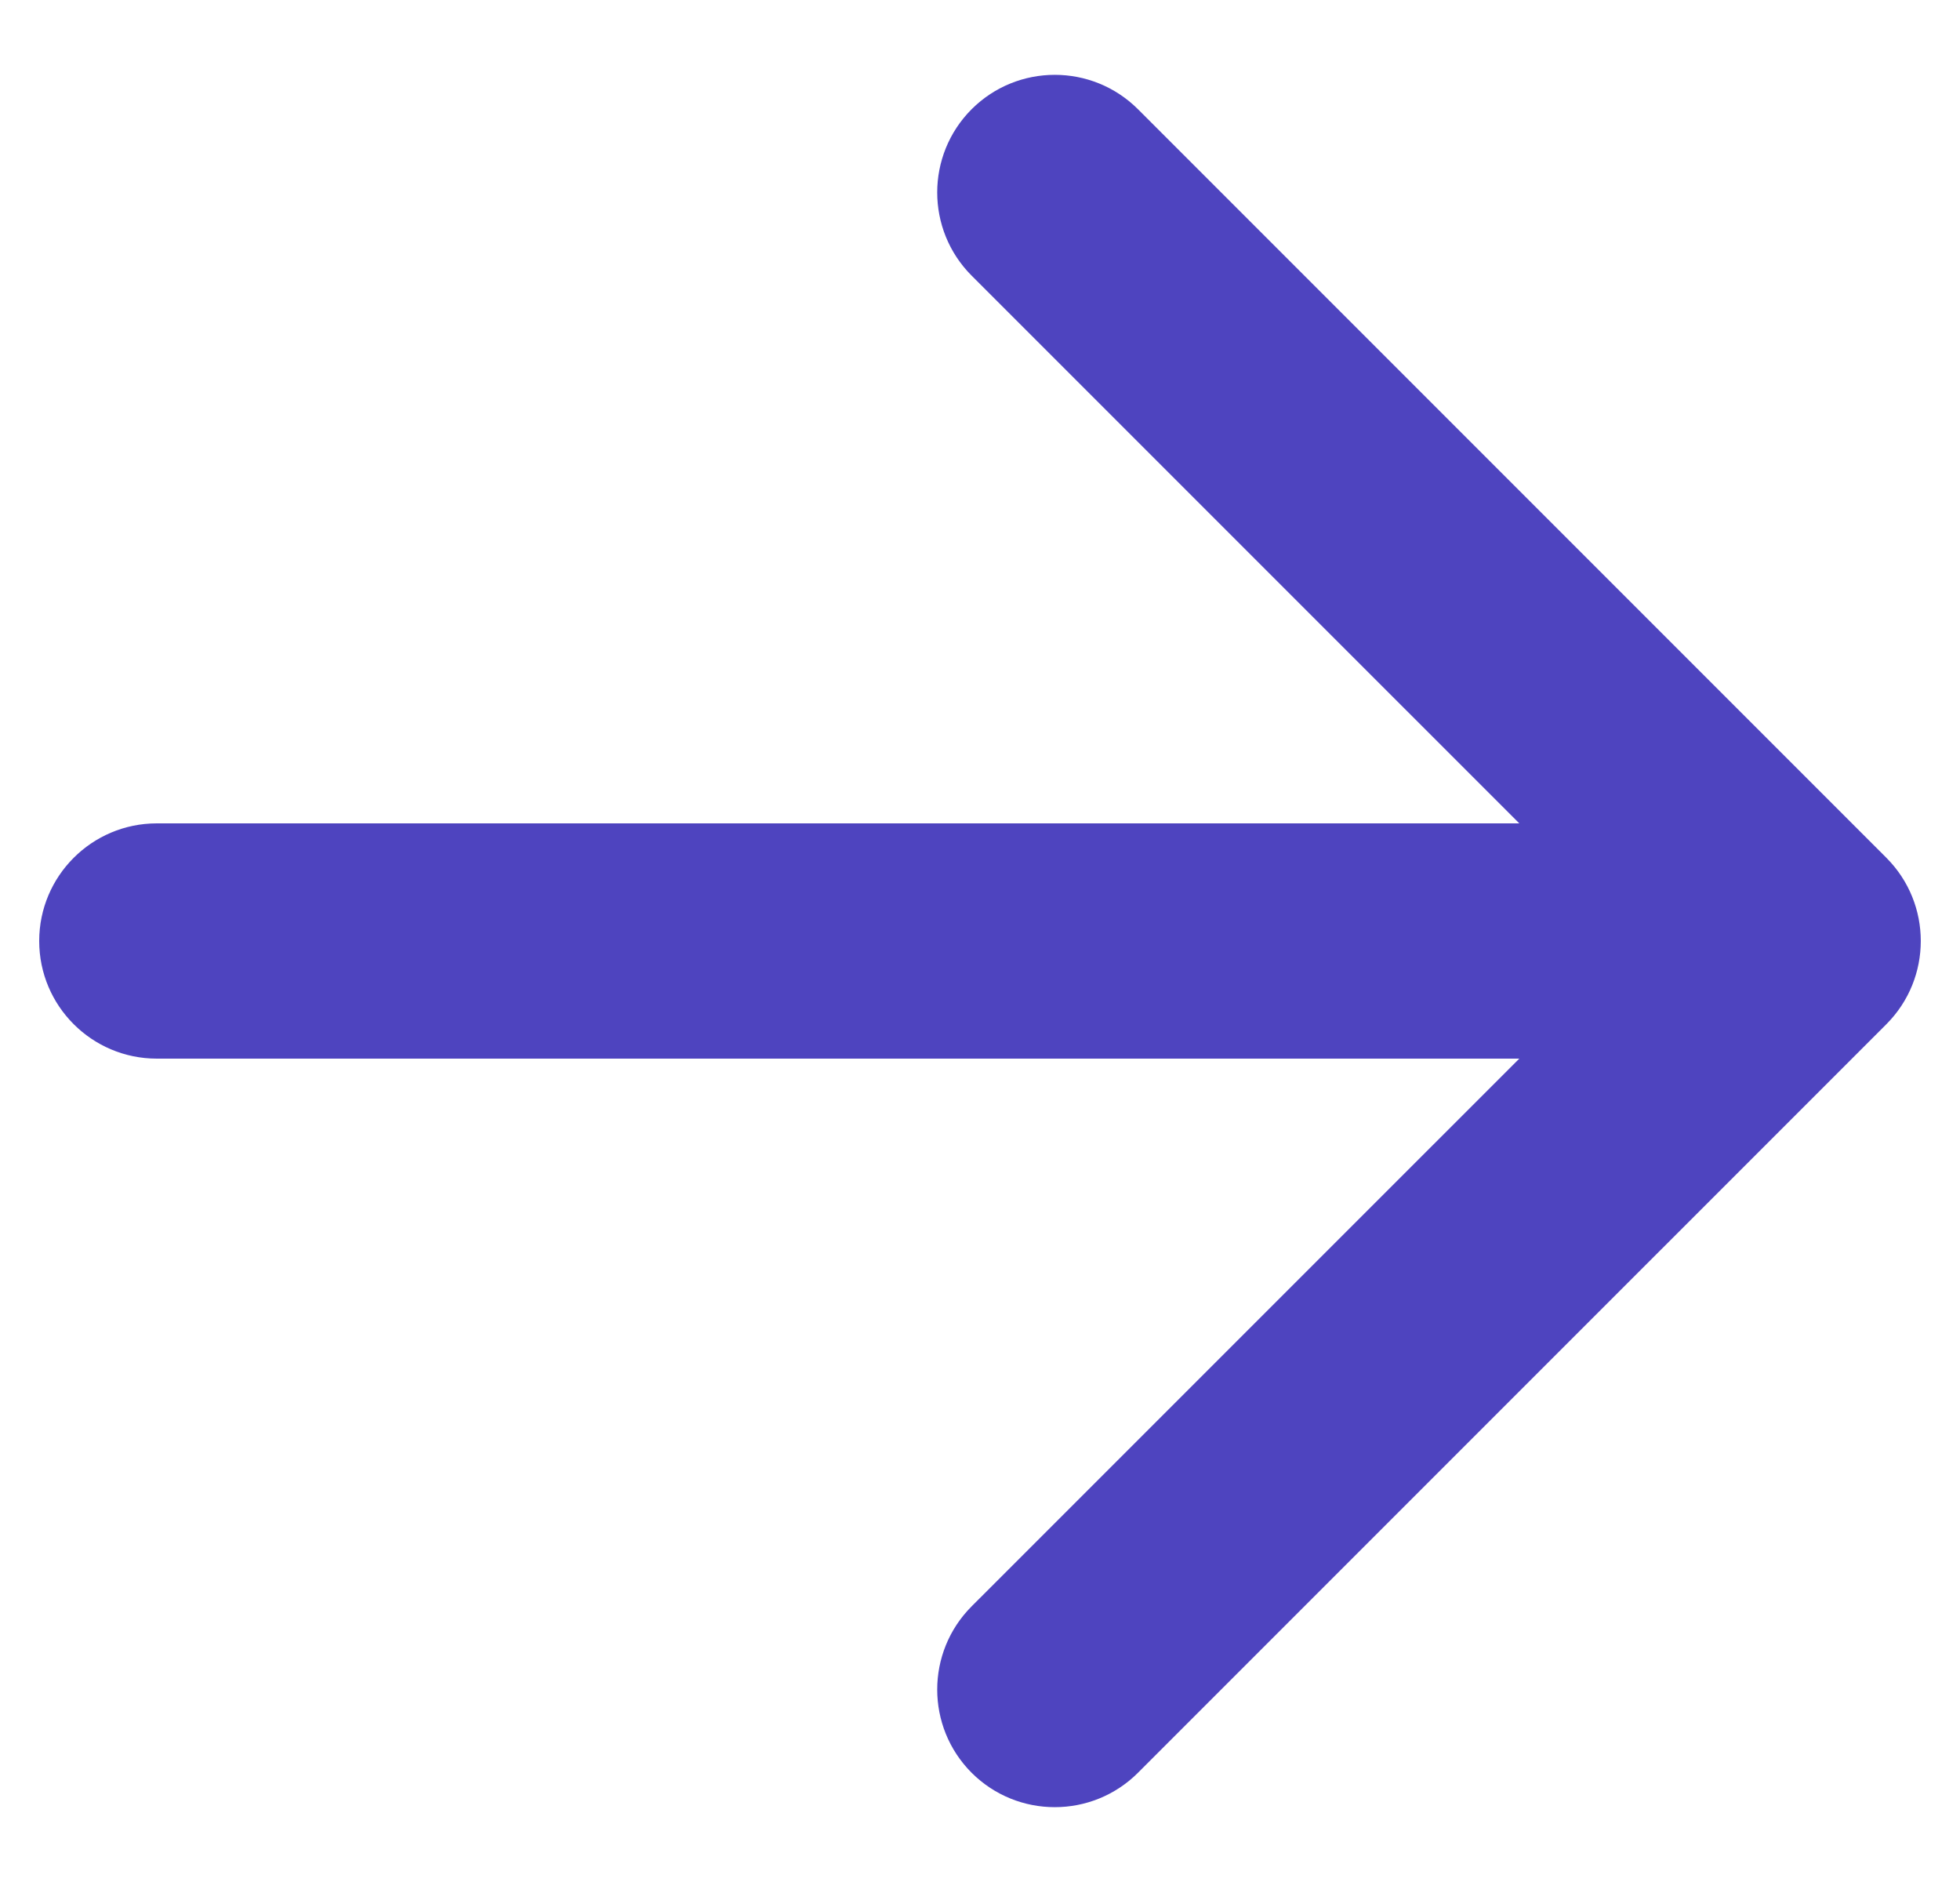
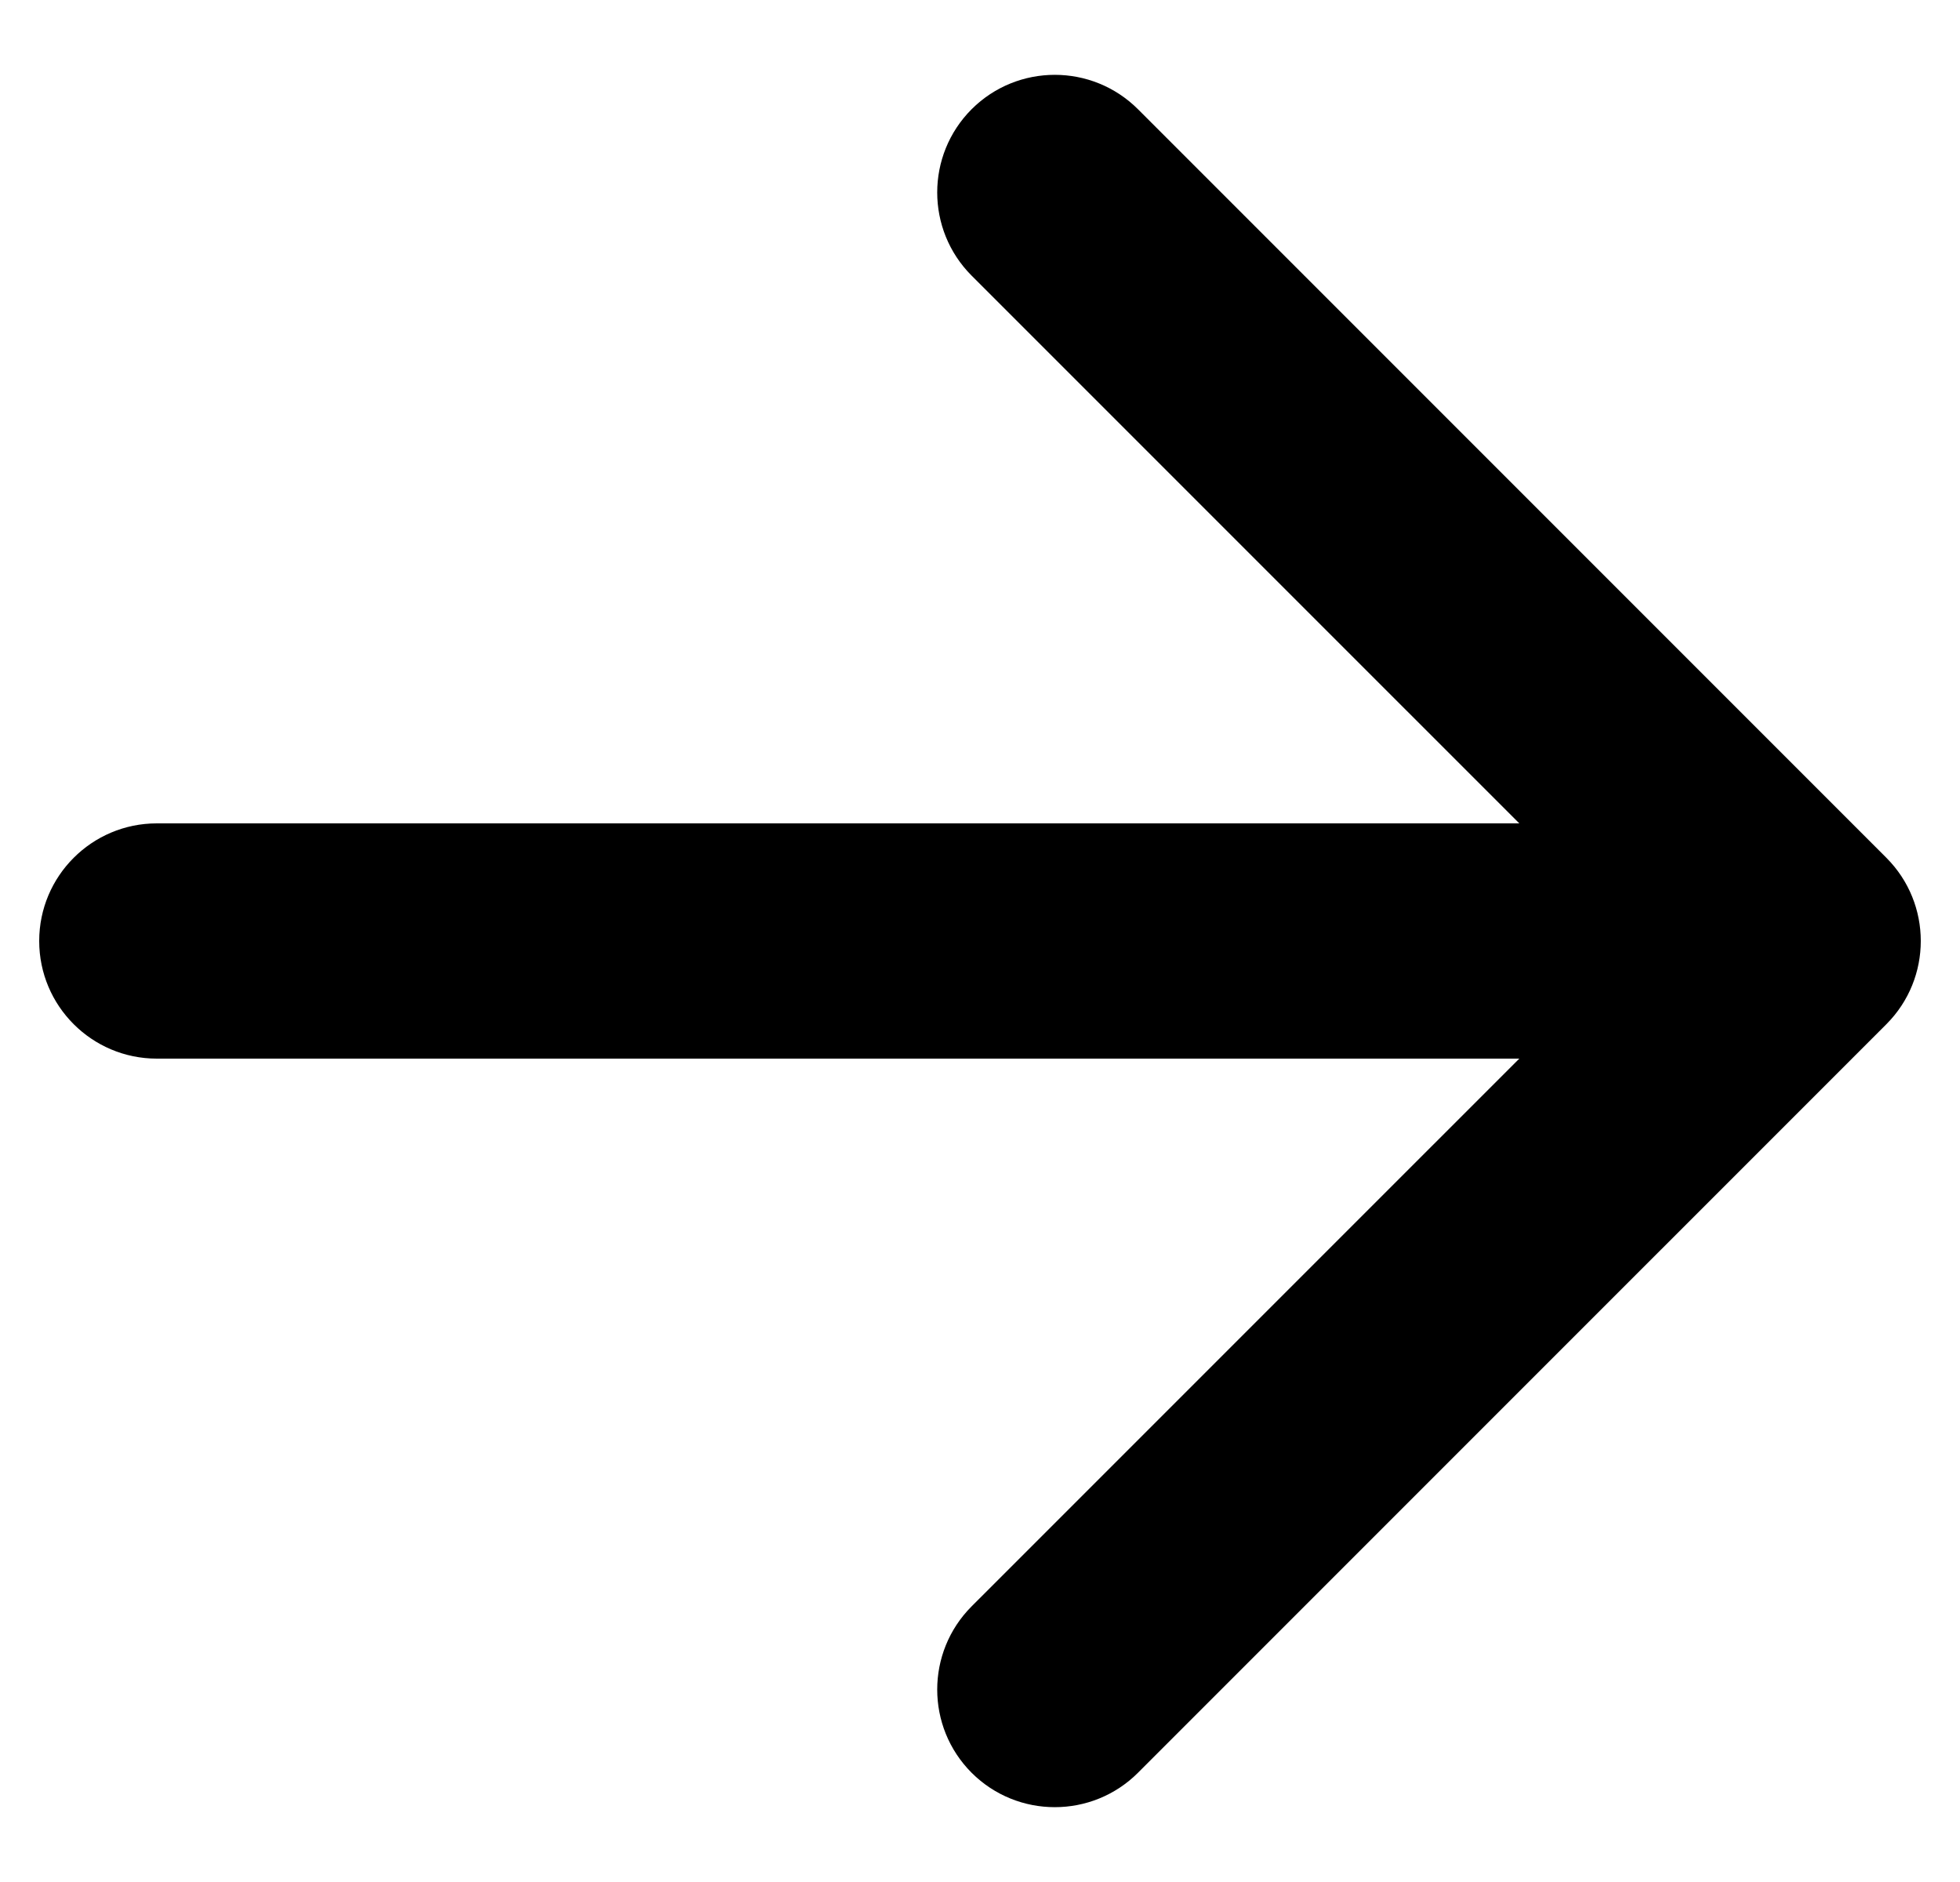
- <svg xmlns="http://www.w3.org/2000/svg" width="25" height="24" viewBox="0 0 25 24" fill="none">
-   <path d="M2 10.5C1.172 10.5 0.5 11.172 0.5 12C0.5 12.828 1.172 13.5 2 13.5V10.5ZM24.061 13.061C24.646 12.475 24.646 11.525 24.061 10.939L14.515 1.393C13.929 0.808 12.979 0.808 12.393 1.393C11.808 1.979 11.808 2.929 12.393 3.515L20.879 12L12.393 20.485C11.808 21.071 11.808 22.021 12.393 22.607C12.979 23.192 13.929 23.192 14.515 22.607L24.061 13.061ZM2 13.5H23V10.5H2V13.5Z" fill="#4E44BF" />
+ <svg xmlns="http://www.w3.org/2000/svg" width="25" height="24" viewBox="0 0 25 24">
+   <path d="M2 10.5C1.172 10.5 0.5 11.172 0.5 12C0.5 12.828 1.172 13.5 2 13.5V10.5ZM24.061 13.061C24.646 12.475 24.646 11.525 24.061 10.939L14.515 1.393C13.929 0.808 12.979 0.808 12.393 1.393C11.808 1.979 11.808 2.929 12.393 3.515L20.879 12L12.393 20.485C11.808 21.071 11.808 22.021 12.393 22.607C12.979 23.192 13.929 23.192 14.515 22.607L24.061 13.061ZM2 13.5H23V10.5H2V13.5Z" />
</svg>
